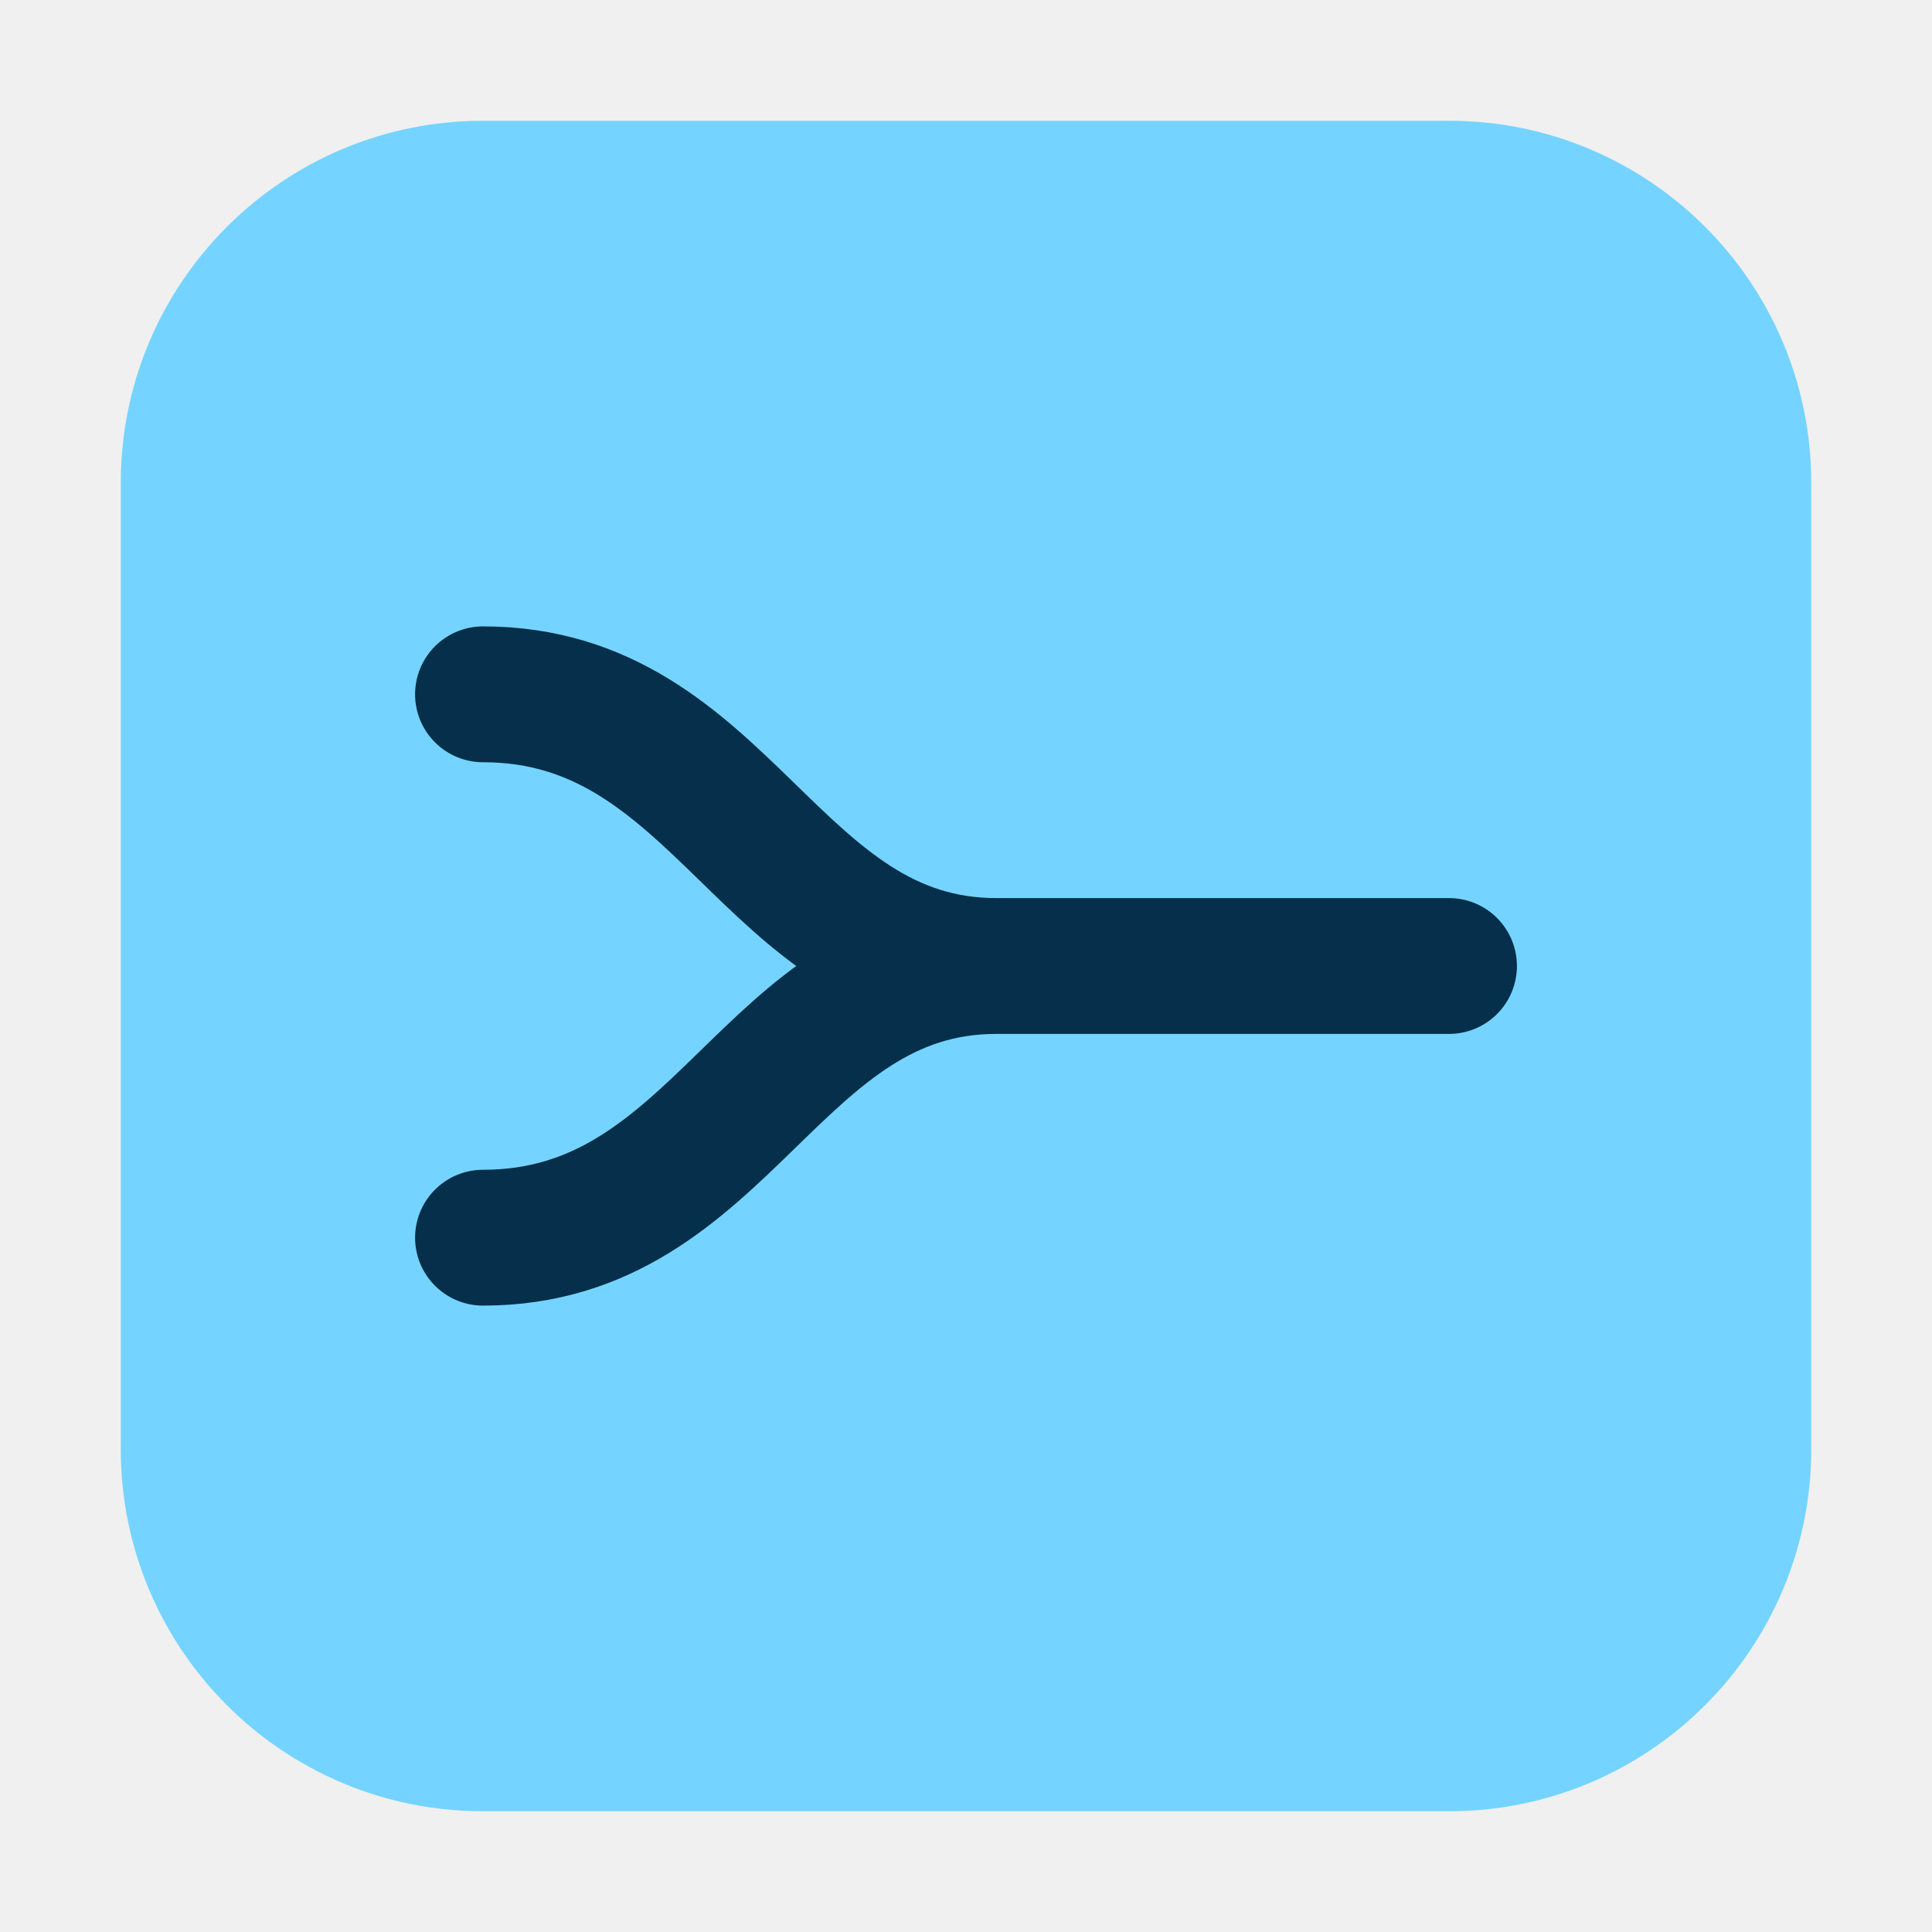
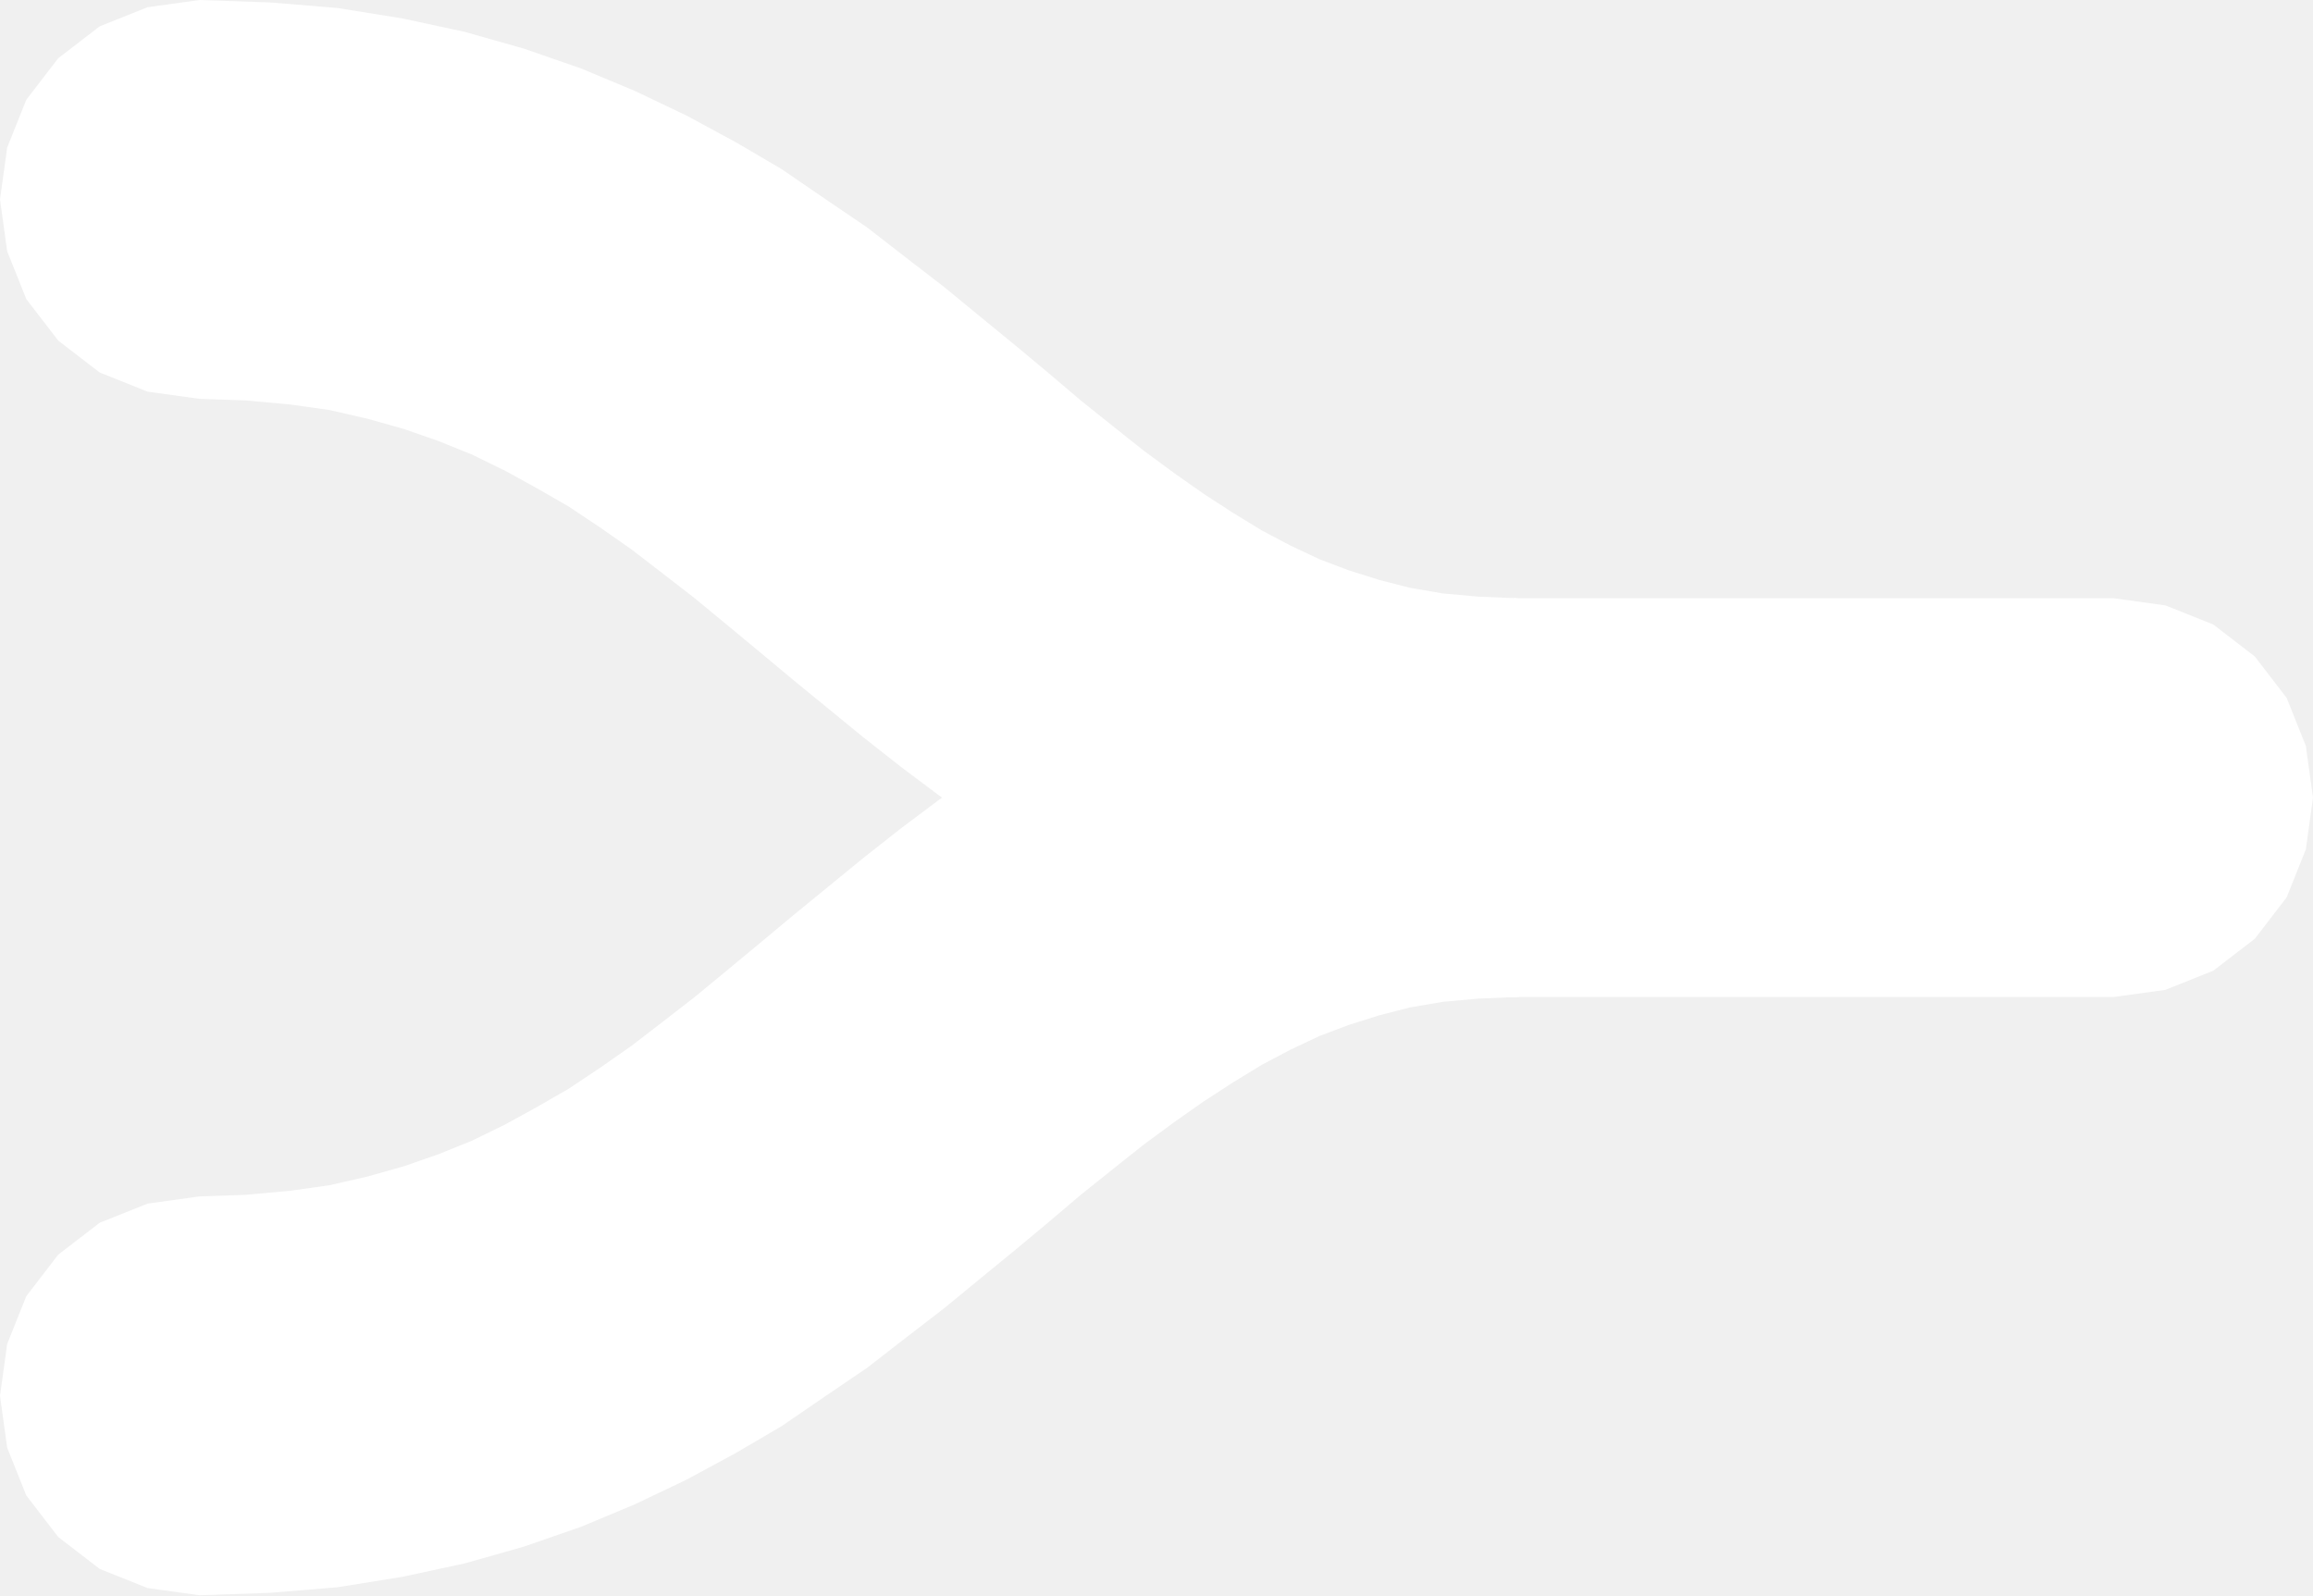
- <svg xmlns="http://www.w3.org/2000/svg" viewBox="0 0 64 64">
-   <rect x="4" y="4" width="56" height="56" rx="12" fill="#74d4ff" />
-   <path d="M16 23C24 23 25.5 32 33 32M16 41C24 41 25.5 32 33 32H48" fill="none" stroke="#052f4a" stroke-width="4.5" stroke-linecap="round" />
+ <svg xmlns="http://www.w3.org/2000/svg" width="31" height="21.38" viewBox="1.5 6 29 20" fill="#ffffff">
+   <path d="M4 11L4.58 11.02L5.13 11.07L5.63 11.14L6.11 11.25L6.57 11.38L7 11.53L7.42 11.7L7.83 11.9L8.23 12.12L8.63 12.35L9.02 12.61L9.42 12.89L9.81 13.19L10.21 13.5L10.61 13.83L11.02 14.17L11.44 14.52L11.88 14.88L12.32 15.24L12.79 15.61L13.27 15.97L13.78 16.33L14.31 16.67L14.87 17.01L15.46 17.32L16.08 17.61L16.74 17.86L17.43 18.08L18.15 18.26L18.91 18.39L19.69 18.47L20.5 18.5L21.15 18.41L21.75 18.17L22.27 17.77L22.67 17.25L22.91 16.65L23 16L22.91 15.35L22.67 14.75L22.27 14.23L21.75 13.83L21.15 13.59L20.5 13.5L20.03 13.48L19.59 13.44L19.18 13.37L18.79 13.27L18.41 13.15L18.04 13.01L17.68 12.84L17.32 12.65L16.96 12.43L16.59 12.19L16.22 11.93L15.84 11.65L15.45 11.34L15.05 11.02L14.65 10.68L14.23 10.33L13.79 9.97L13.34 9.6L12.86 9.23L12.37 8.85L11.84 8.49L11.3 8.12L10.72 7.78L10.11 7.45L9.46 7.14L8.79 6.86L8.07 6.61L7.33 6.4L6.54 6.23L5.73 6.1L4.88 6.03L4 6L3.35 6.09L2.75 6.33L2.23 6.73L1.83 7.25L1.59 7.85L1.5 8.5L1.59 9.15L1.83 9.75L2.23 10.27L2.75 10.67L3.35 10.91Z" />
+   <path d="M4 26L4.88 25.97L5.73 25.9L6.54 25.77L7.33 25.6L8.07 25.39L8.79 25.14L9.46 24.86L10.11 24.55L10.72 24.22L11.3 23.88L11.84 23.51L12.37 23.15L12.86 22.77L13.34 22.4L13.79 22.03L14.23 21.67L14.65 21.32L15.05 20.98L15.45 20.66L15.84 20.35L16.22 20.07L16.59 19.81L16.96 19.57L17.32 19.35L17.68 19.16L18.04 18.99L18.41 18.85L18.79 18.73L19.18 18.63L19.59 18.56L20.03 18.52L20.5 18.5L21.15 18.41L21.75 18.17L22.27 17.77L22.67 17.25L22.91 16.65L23 16L22.91 15.35L22.67 14.75L22.27 14.23L21.75 13.83L21.15 13.59L20.5 13.5L19.69 13.53L18.91 13.61L18.15 13.74L17.43 13.92L16.74 14.14L16.08 14.39L15.46 14.68L14.87 14.99L14.31 15.33L13.78 15.67L13.27 16.03L12.79 16.39L12.32 16.76L11.88 17.12L11.44 17.48L11.02 17.83L10.61 18.17L10.21 18.5L9.81 18.81L9.42 19.11L9.02 19.39L8.63 19.65L8.23 19.88L7.83 20.1L7.42 20.3L7 20.47L6.57 20.62L6.11 20.75L5.63 20.86L5.13 20.93L4.58 20.98L4 21L3.35 21.09L2.75 21.33L2.23 21.73L1.83 22.25L1.59 22.85L1.5 23.5L1.59 24.15L1.83 24.75L2.23 25.27L2.75 25.67L3.35 25.91Z" />
+   <path d="M20.5 18.5L28 18.5L28.65 18.41L29.25 18.17L29.77 17.77L30.17 17.25L30.41 16.65L30.5 16L30.41 15.35L30.17 14.75L29.77 14.23L29.25 13.83L28.65 13.59L28 13.5L20.5 13.5L19.85 13.59L19.25 13.83L18.73 14.23L18.33 14.75L18.09 15.35L18 16L18.09 16.65L18.33 17.25L18.73 17.77L19.25 18.17L19.85 18.41Z" />
</svg>
